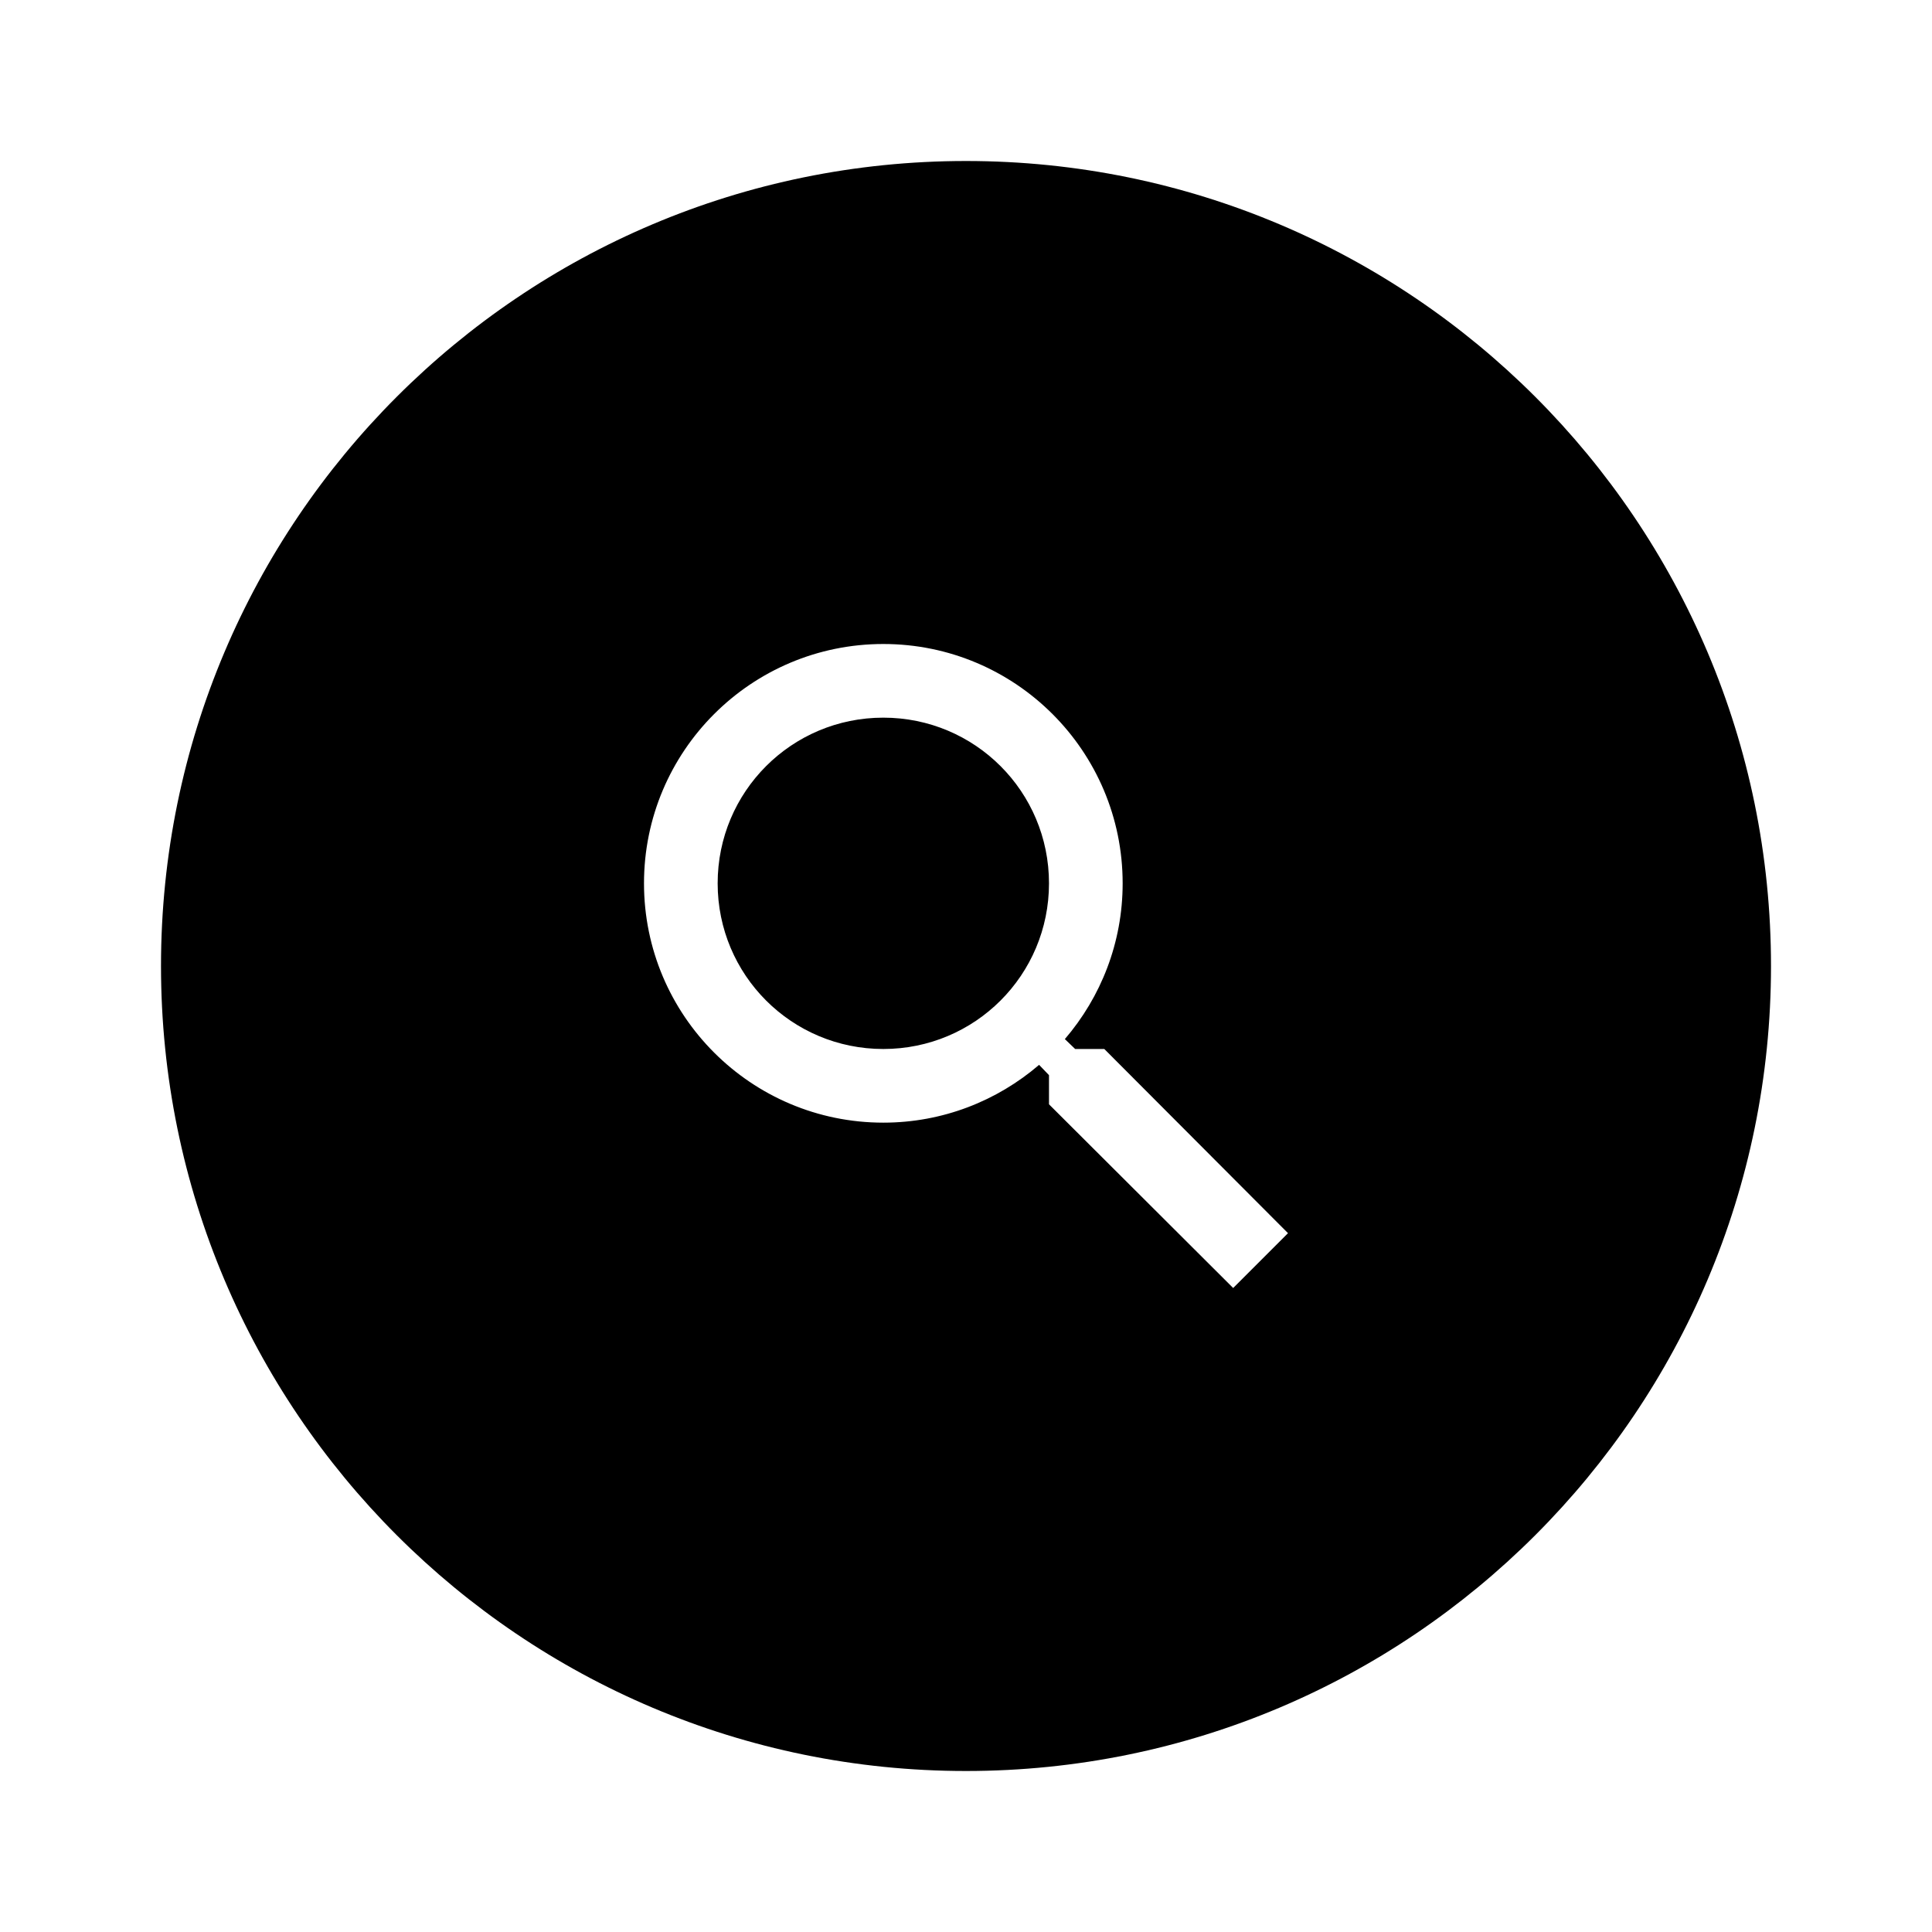
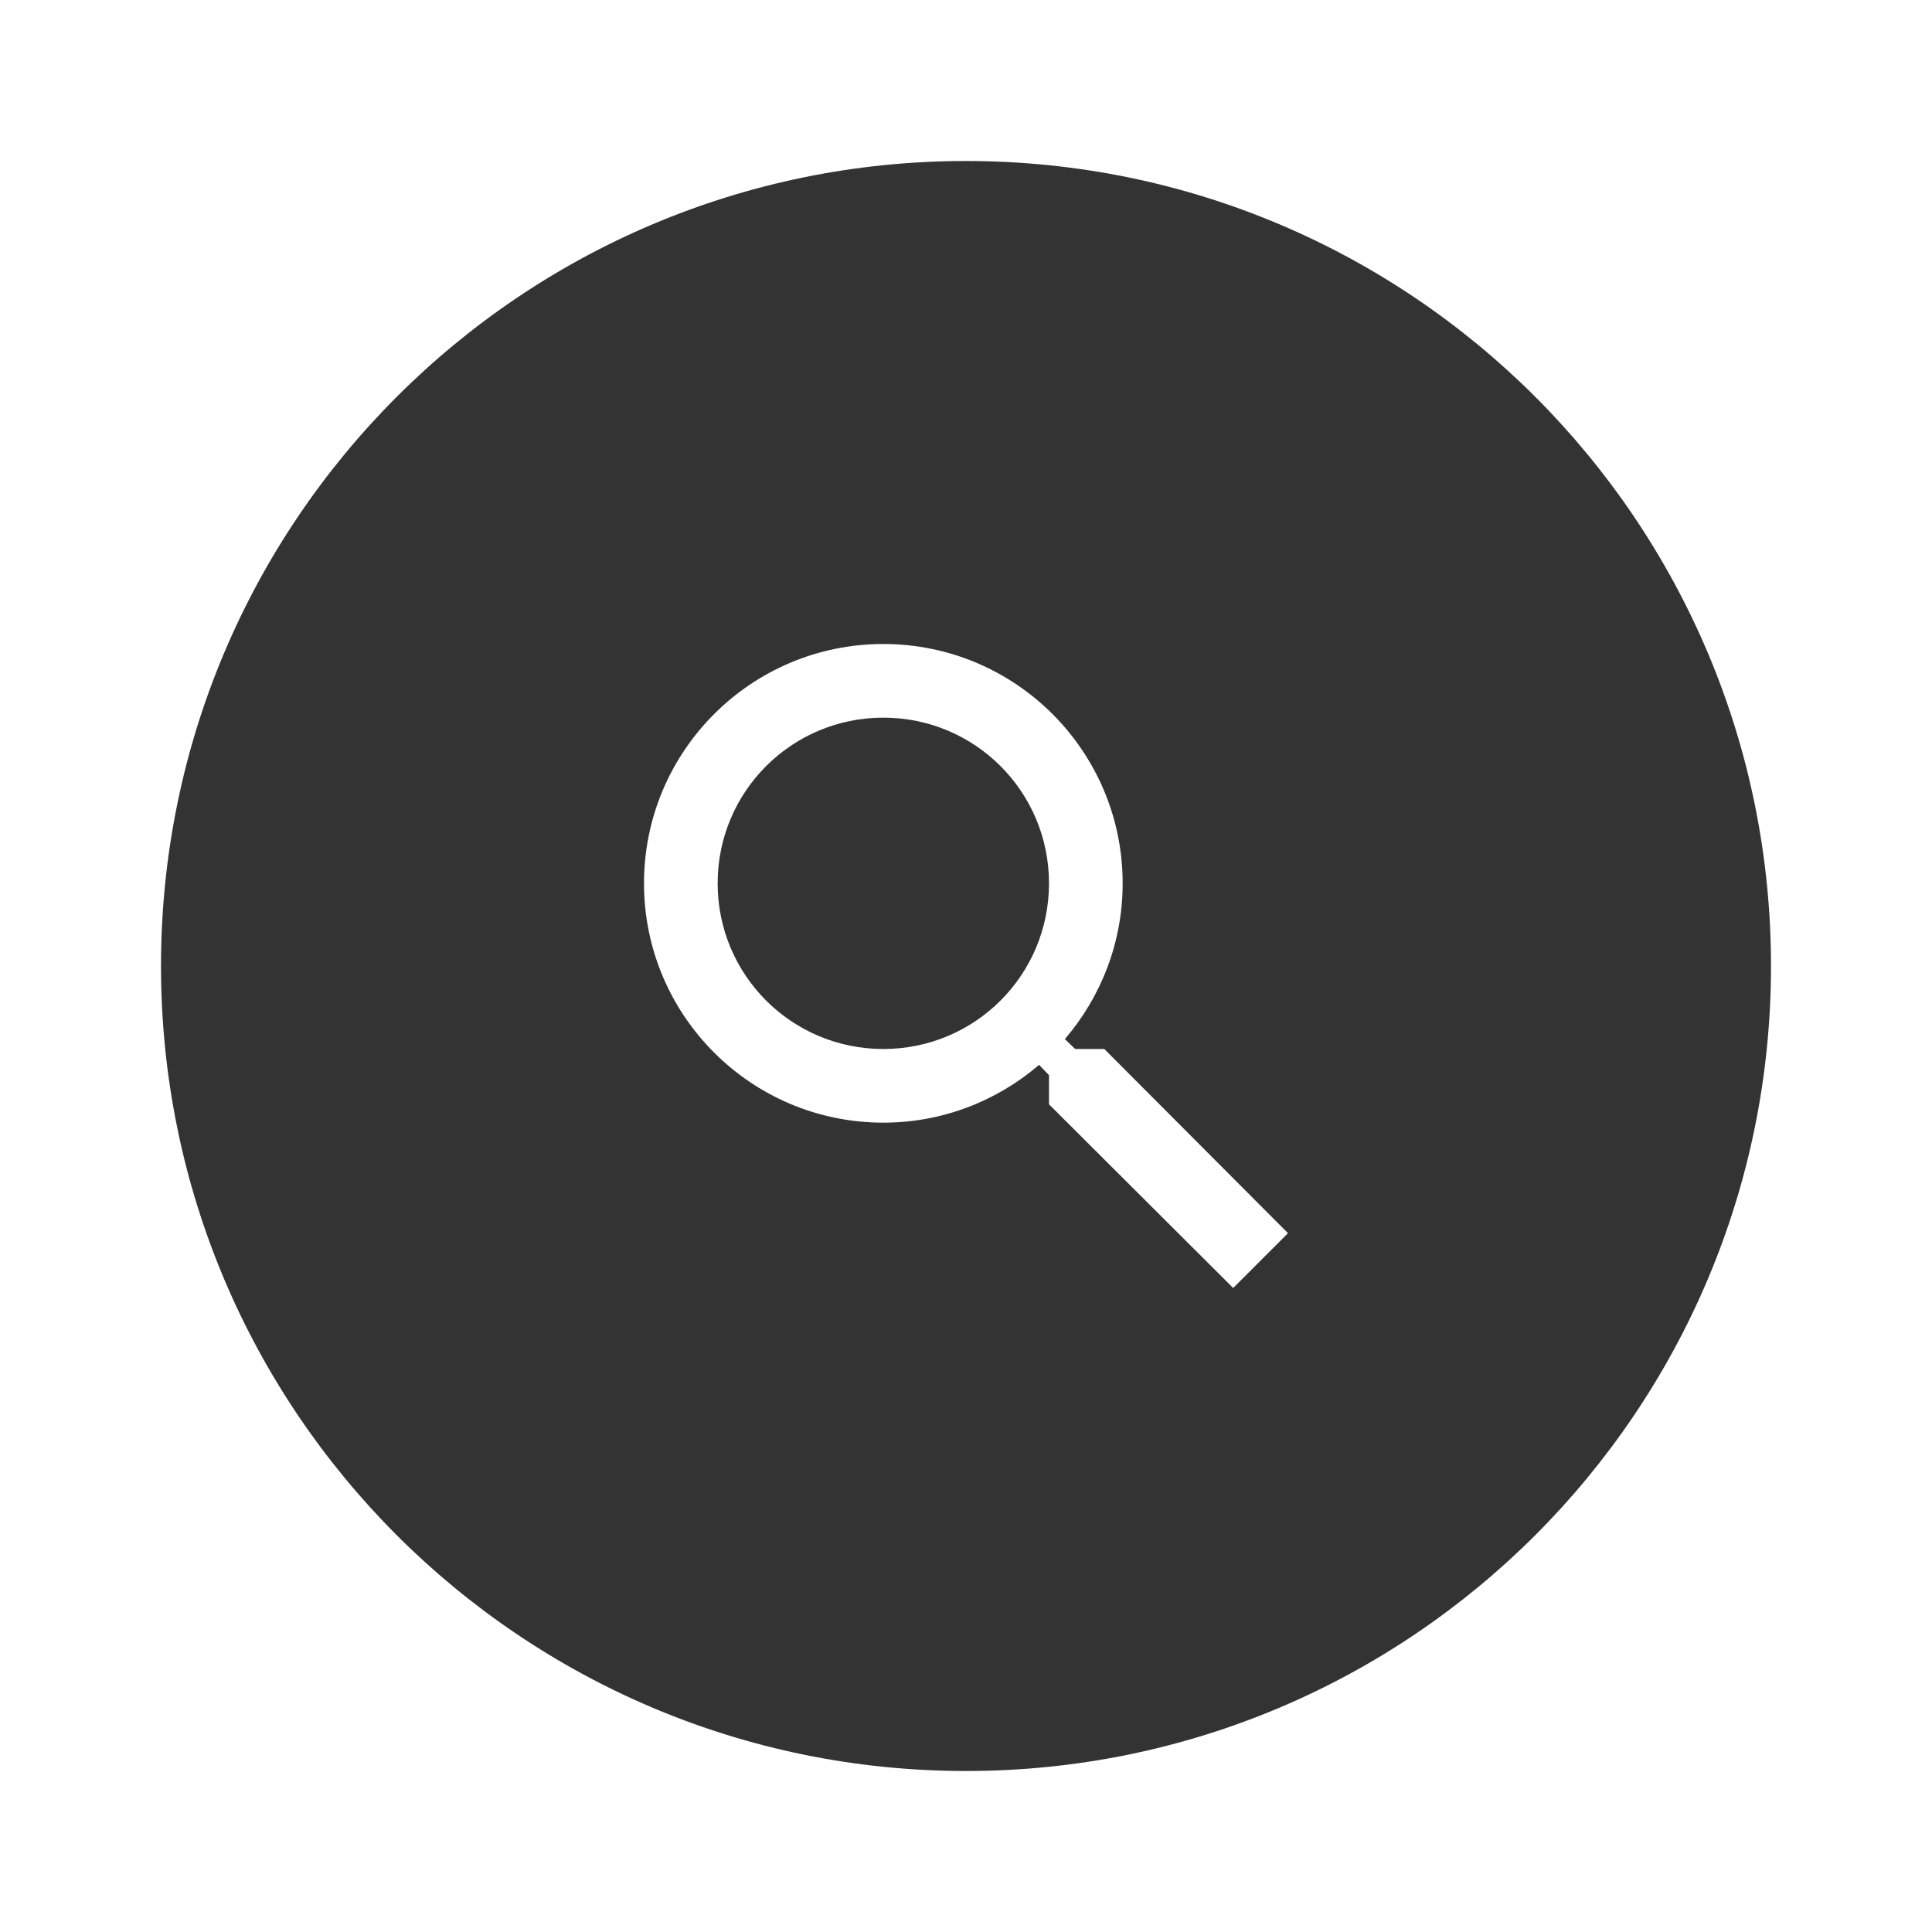
<svg xmlns="http://www.w3.org/2000/svg" width="800px" height="800px" viewBox="0 0 24 24" fill="none">
-   <path fill-rule="evenodd" clip-rule="evenodd" d="M22 12C22 17.523 17.523 22 12 22C6.477 22 2 17.523 2 12C2 6.477 6.477 2 12 2C17.523 2 22 6.477 22 12ZM13.718 13.031H13.356L13.228 12.908C13.676 12.386 13.946 11.71 13.946 10.973C13.946 9.331 12.615 8 10.973 8C9.331 8 8 9.331 8 10.973C8 12.615 9.331 13.946 10.973 13.946C11.71 13.946 12.386 13.676 12.908 13.228L13.031 13.356V13.718L15.319 16L16 15.319L13.718 13.031ZM10.973 13.031C9.834 13.031 8.915 12.112 8.915 10.973C8.915 9.834 9.834 8.915 10.973 8.915C12.112 8.915 13.031 9.834 13.031 10.973C13.031 12.112 12.112 13.031 10.973 13.031Z" fill="#000000" />
+   <path fill-rule="evenodd" clip-rule="evenodd" d="M22 12C22 17.523 17.523 22 12 22C6.477 22 2 17.523 2 12C2 6.477 6.477 2 12 2C17.523 2 22 6.477 22 12ZM13.718 13.031H13.356L13.228 12.908C13.676 12.386 13.946 11.71 13.946 10.973C13.946 9.331 12.615 8 10.973 8C9.331 8 8 9.331 8 10.973C8 12.615 9.331 13.946 10.973 13.946C11.71 13.946 12.386 13.676 12.908 13.228L13.031 13.356V13.718L15.319 16L16 15.319L13.718 13.031ZM10.973 13.031C9.834 13.031 8.915 12.112 8.915 10.973C8.915 9.834 9.834 8.915 10.973 8.915C12.112 8.915 13.031 9.834 13.031 10.973C13.031 12.112 12.112 13.031 10.973 13.031Z" fill="#333333" />
</svg>
